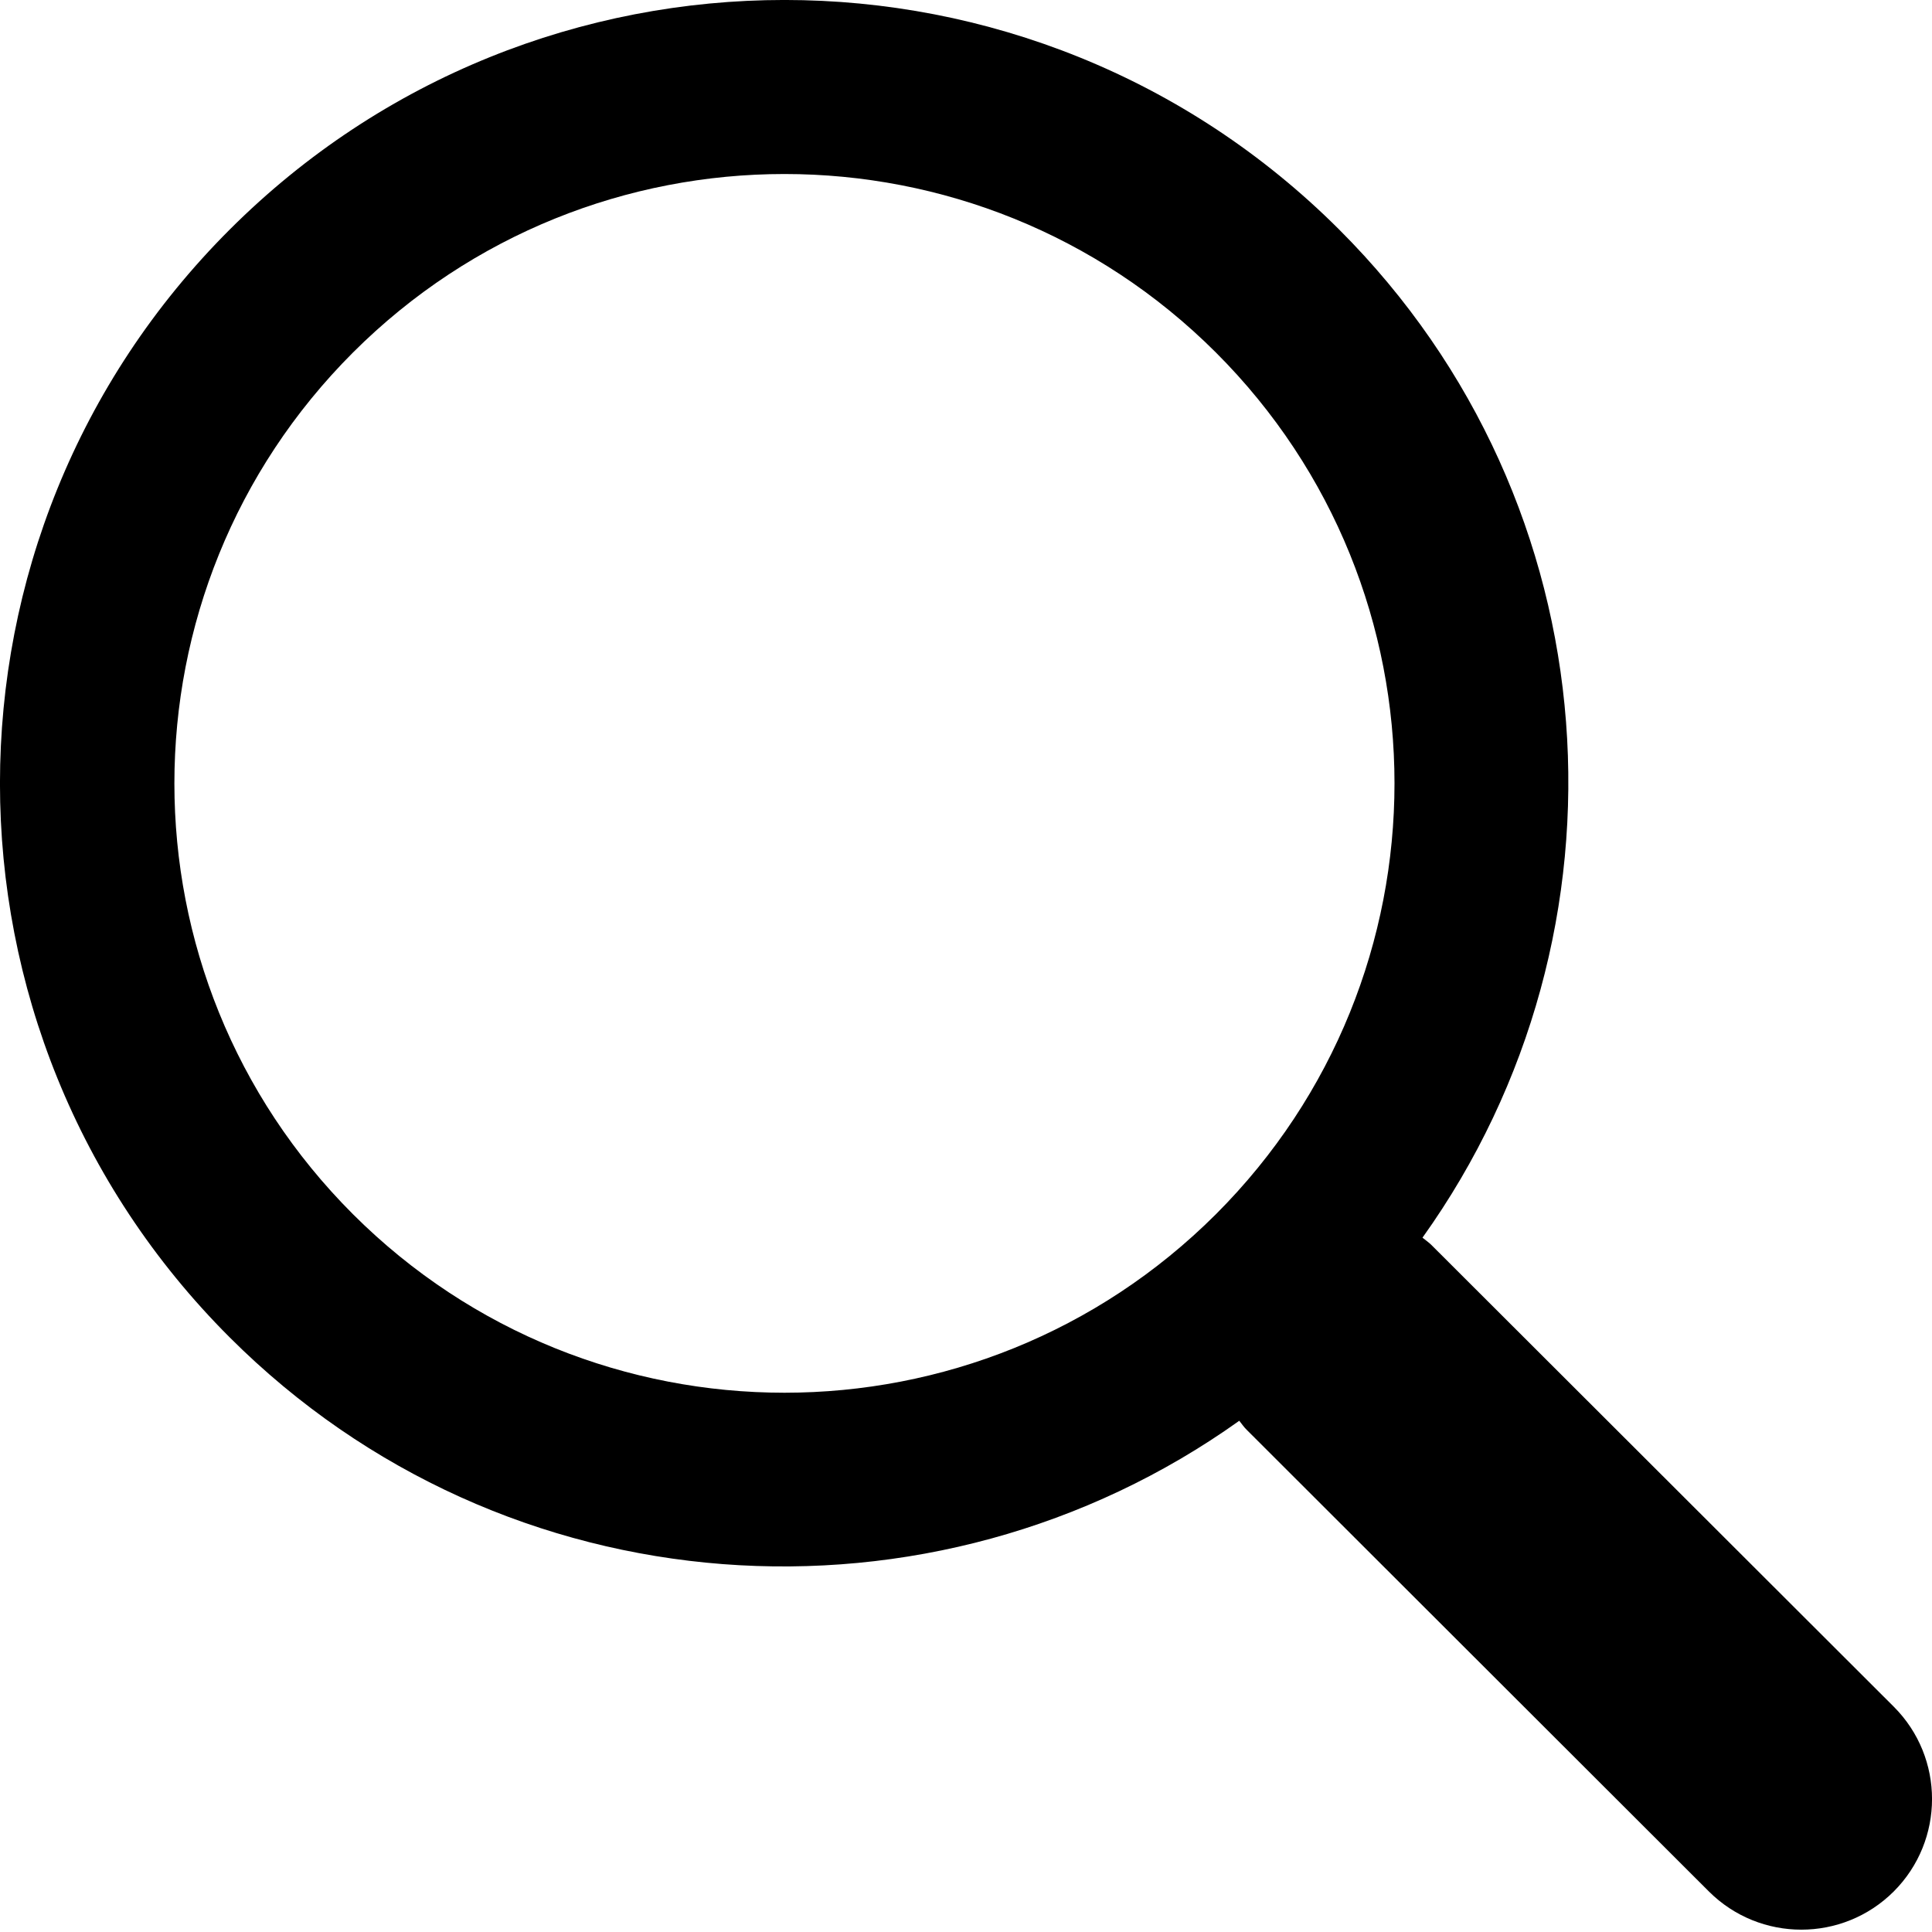
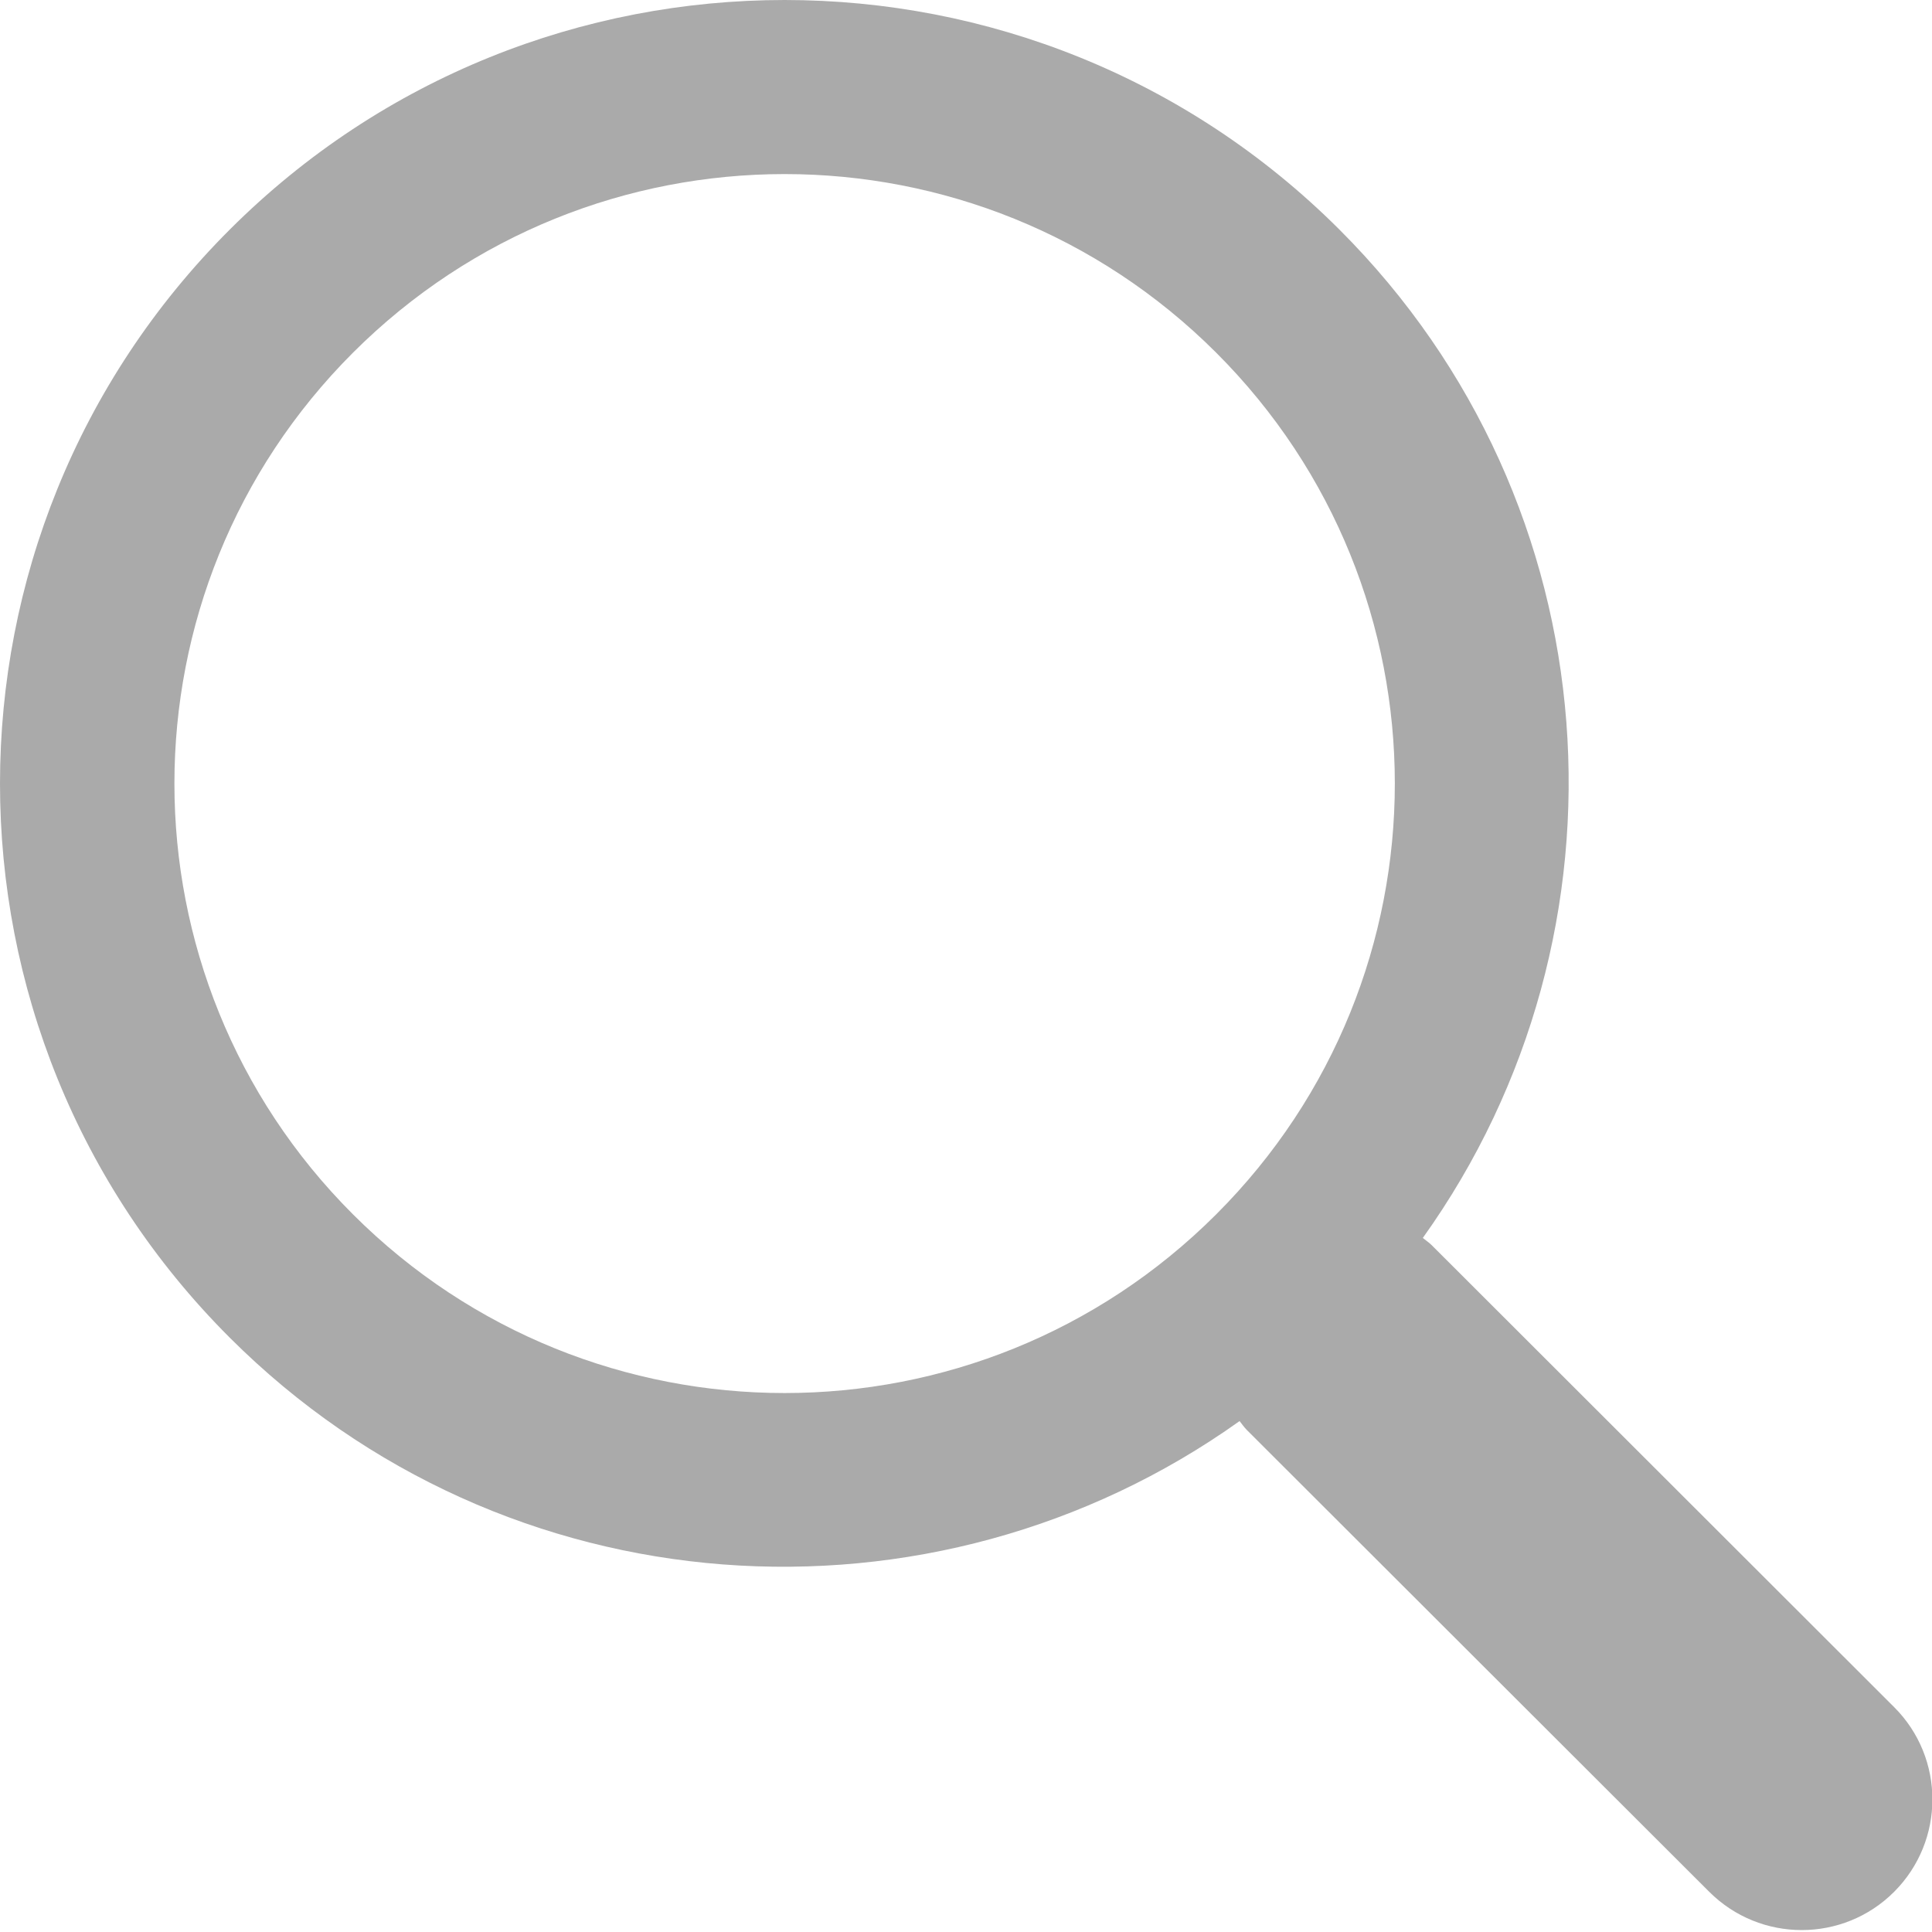
- <svg xmlns="http://www.w3.org/2000/svg" width="18px" height="18px" viewBox="0 0 18 18" version="1.1">
+ <svg xmlns="http://www.w3.org/2000/svg" width="20px" height="20px" viewBox="0 0 20 20" version="1.1">
  <defs />
  <g id="视觉图" stroke="none" stroke-width="1" fill="none" fill-rule="evenodd">
-     <g id="组件" transform="translate(-1256, -857)" fill="currentColor">
-       <g id="Group-5" transform="translate(1256, 846)">
-         <g id="Group-14-Copy-3" transform="translate(0, 5)">
-           <path d="M17.644,21.901 L13.337,17.6 C13.311,17.574 13.281,17.554 13.253,17.531 C15.292,14.68 15.039,10.697 12.476,8.138 C9.622,5.287 4.995,5.287 2.141,8.138 C-0.714,10.989 -0.714,15.61 2.141,18.461 C4.703,21.02 8.691,21.274 11.546,19.237 C11.569,19.265 11.588,19.295 11.615,19.321 L15.921,23.622 C16.397,24.097 17.168,24.097 17.644,23.622 C18.119,23.146 18.119,22.376 17.644,21.901 L17.644,21.901 Z M3.289,17.313 C1.07,15.096 1.07,11.502 3.289,9.284 C5.509,7.067 9.108,7.067 11.328,9.284 C13.547,11.501 13.547,15.095 11.328,17.313 C9.108,19.53 5.509,19.53 3.289,17.313 L3.289,17.313 Z" id="iconfont-sousuo-copy" />
-         </g>
-       </g>
+     <g id="组件" transform="translate(-1336, -1170)" fill="#AAAAAA">
+       <path d="M1355.608,1187.672 L1350.822,1182.891 C1350.793,1182.862 1350.76,1182.841 1350.729,1182.815 C1352.995,1179.647 1352.713,1175.22 1349.865,1172.376 C1346.693,1169.208 1341.551,1169.208 1338.379,1172.376 C1335.207,1175.544 1335.207,1180.68 1338.379,1183.848 C1341.227,1186.693 1345.659,1186.974 1348.832,1184.711 C1348.857,1184.742 1348.879,1184.775 1348.908,1184.804 L1353.694,1189.584 C1354.223,1190.112 1355.08,1190.112 1355.608,1189.584 C1356.136,1189.055 1356.136,1188.199 1355.608,1187.672 L1355.608,1187.672 Z M1339.655,1182.572 C1337.189,1180.109 1337.189,1176.114 1339.655,1173.65 C1342.122,1171.186 1346.122,1171.186 1348.589,1173.65 C1351.056,1176.113 1351.056,1180.108 1348.589,1182.572 C1346.122,1185.037 1342.122,1185.037 1339.655,1182.572 L1339.655,1182.572 Z" id="iconfont-sousuo-copy" />
    </g>
  </g>
</svg>
